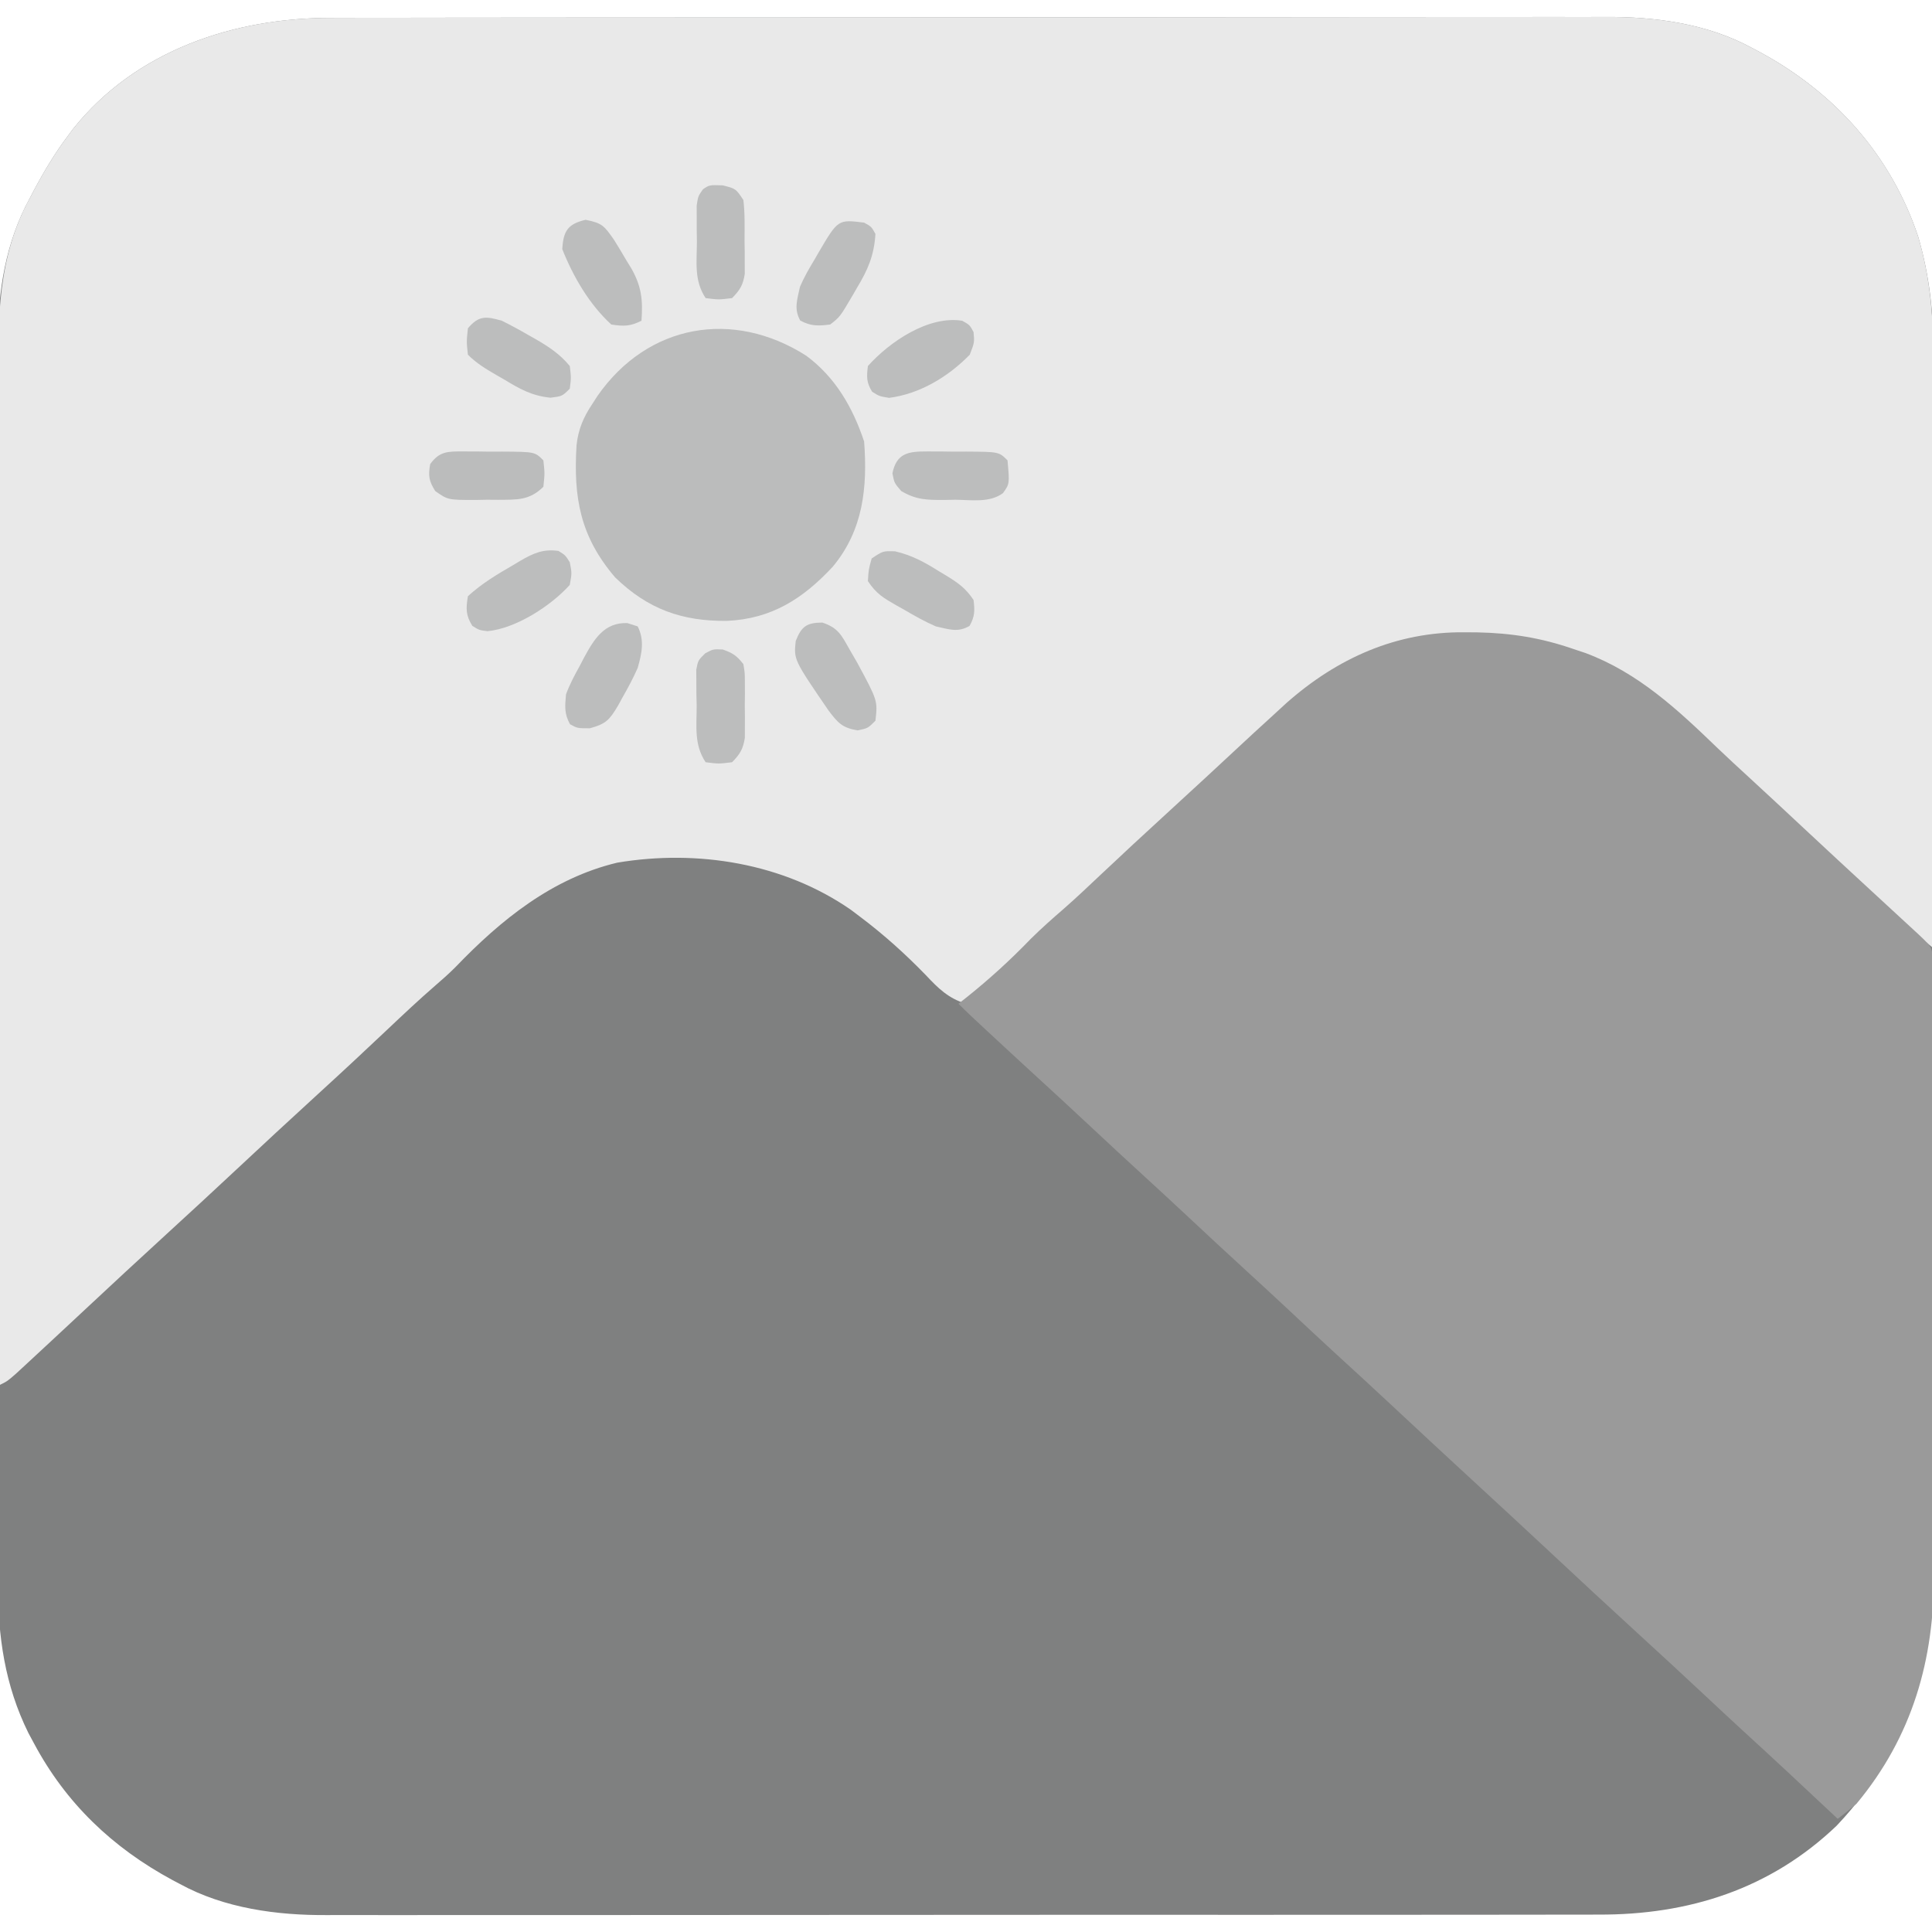
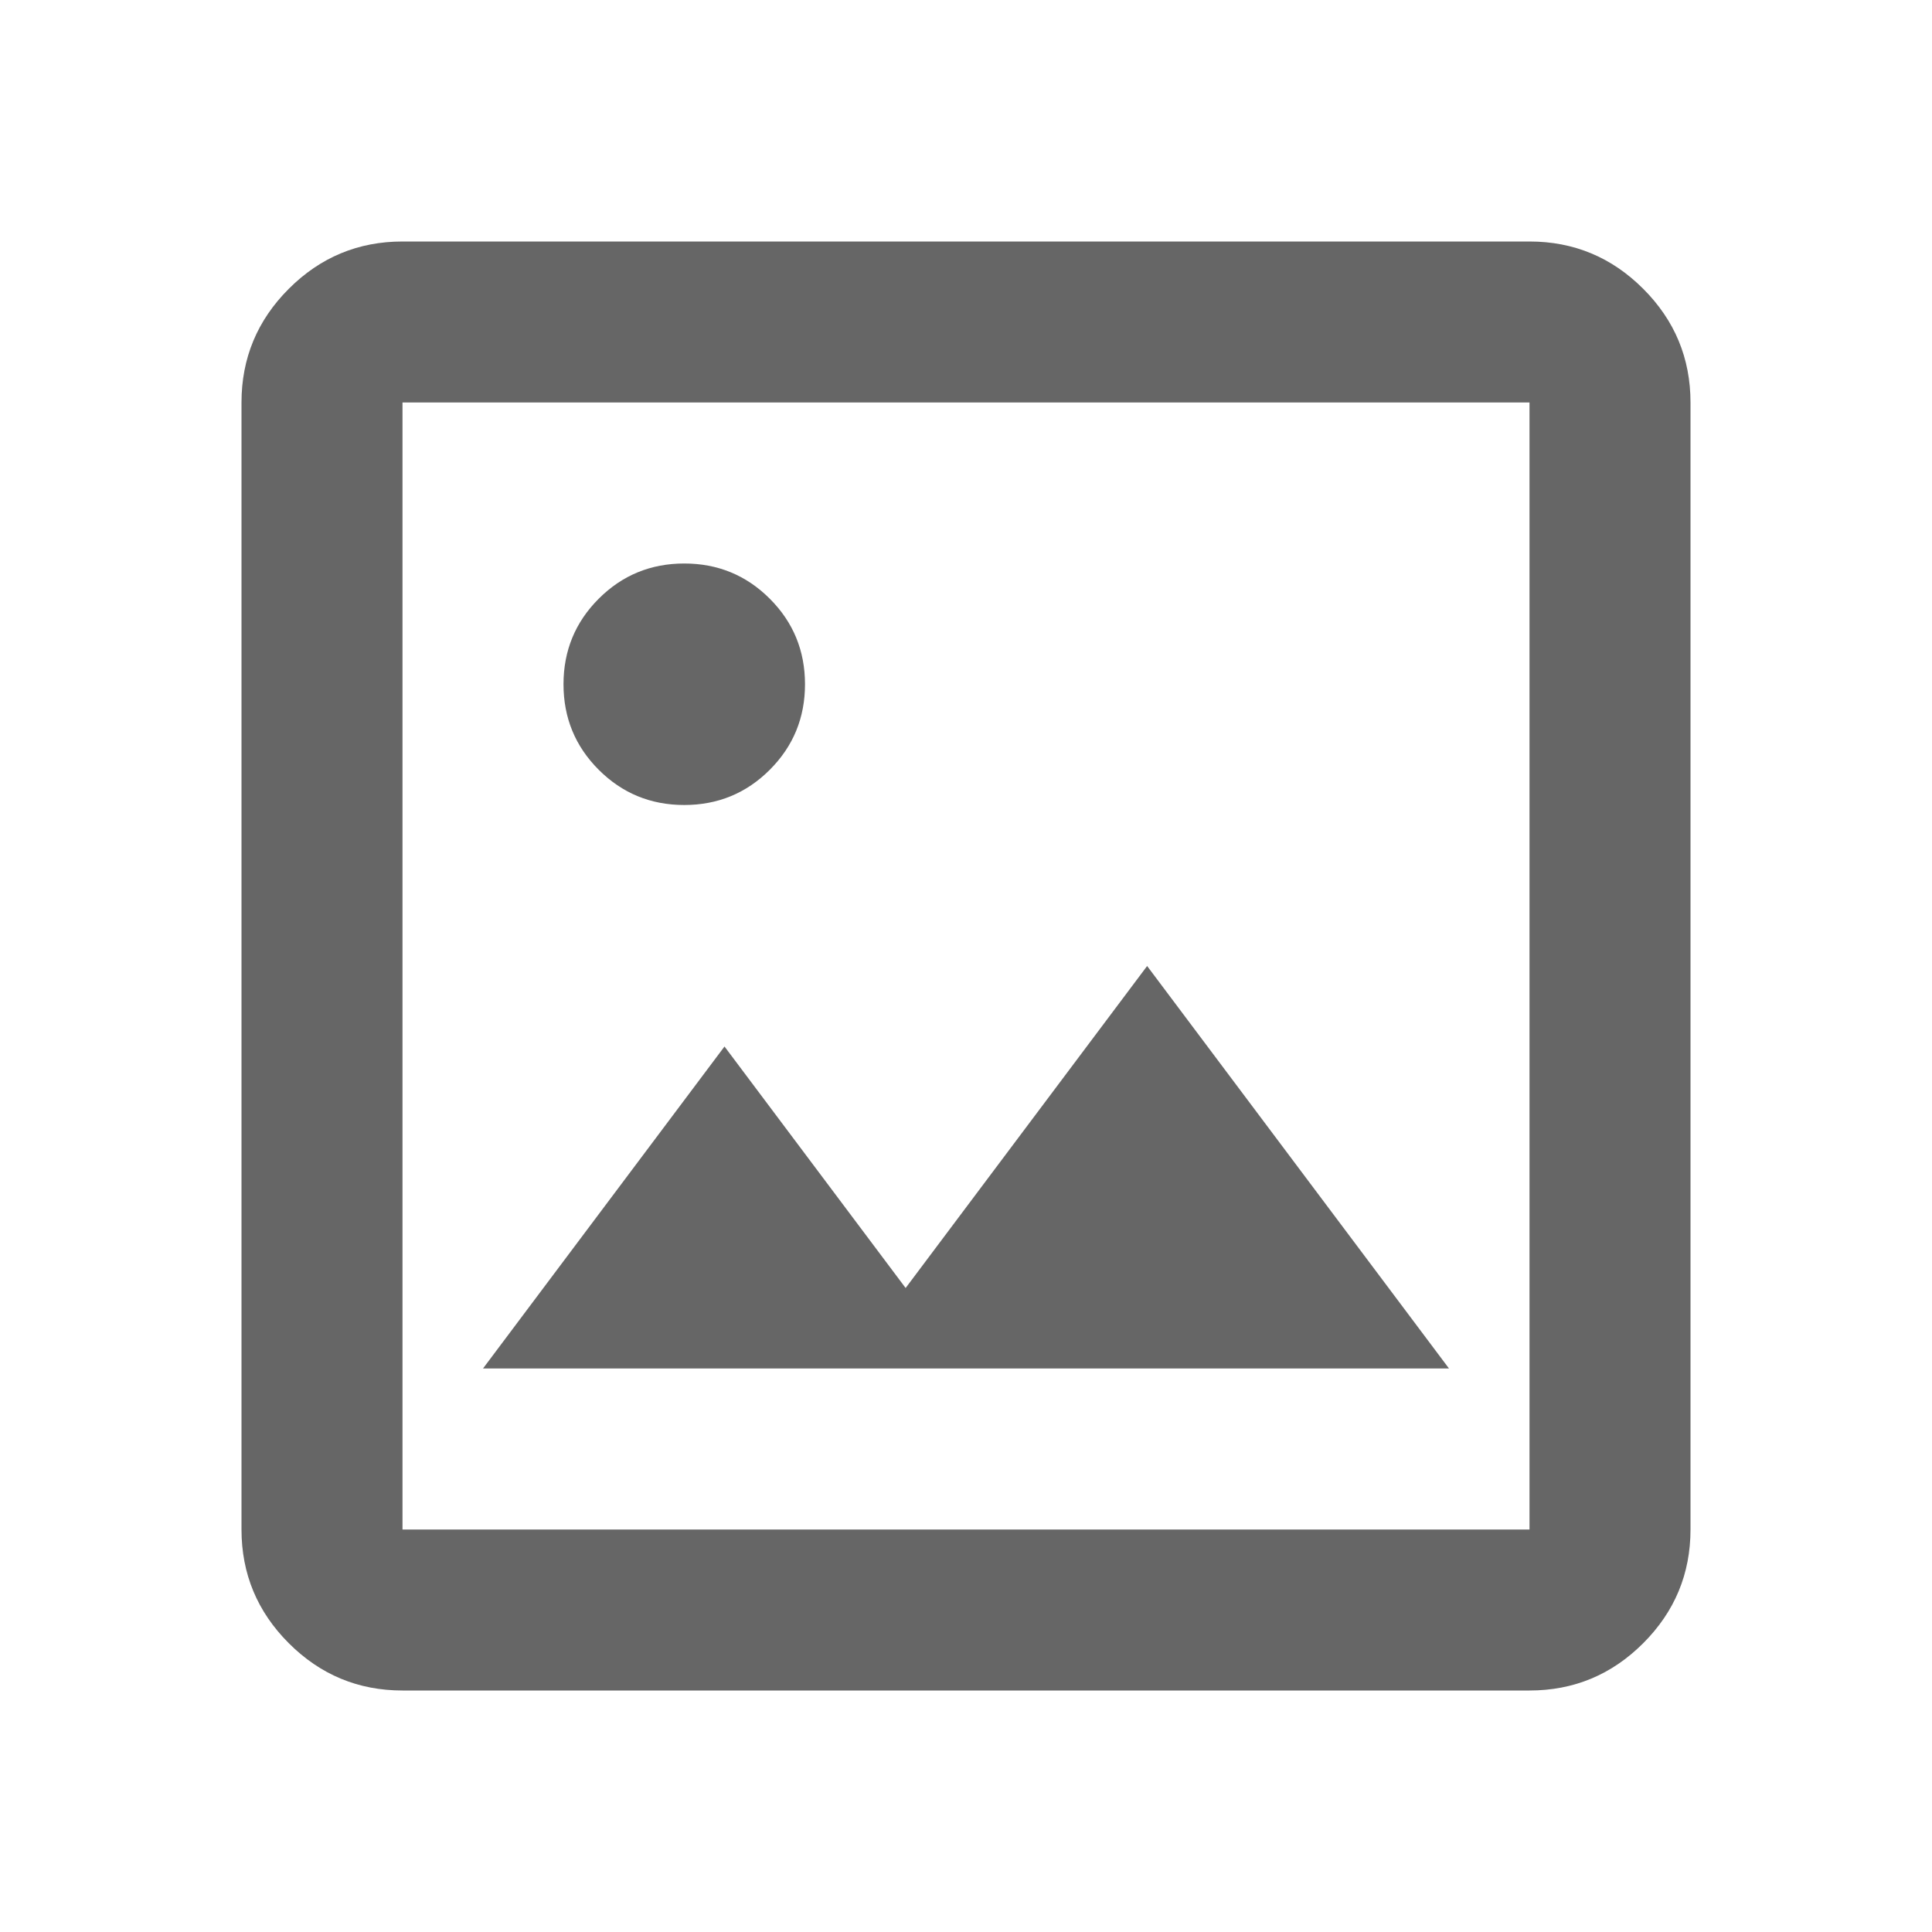
- <svg xmlns="http://www.w3.org/2000/svg" version="1.1" width="512" height="512">
-   <path d="M0 0 C1.506 -0.004 3.012 -0.008 4.519 -0.014 C8.636 -0.026 12.754 -0.026 16.871 -0.023 C21.321 -0.023 25.77 -0.034 30.219 -0.043 C38.929 -0.06 47.639 -0.066 56.349 -0.067 C63.434 -0.068 70.518 -0.072 77.603 -0.078 C97.711 -0.096 117.819 -0.105 137.928 -0.103 C139.552 -0.103 139.552 -0.103 141.21 -0.103 C142.294 -0.103 143.379 -0.103 144.496 -0.103 C162.06 -0.102 179.624 -0.121 197.188 -0.149 C215.244 -0.178 233.301 -0.192 251.358 -0.19 C261.487 -0.19 271.615 -0.195 281.744 -0.217 C290.369 -0.235 298.995 -0.239 307.621 -0.226 C312.016 -0.219 316.411 -0.219 320.806 -0.236 C324.841 -0.252 328.876 -0.249 332.911 -0.232 C334.359 -0.229 335.807 -0.232 337.255 -0.243 C350.547 -0.34 364.566 1.521 376.392 8.017 C377.047 8.362 377.701 8.708 378.375 9.063 C398.315 19.842 413.176 36.457 420.359 58.003 C423.397 68.452 424.456 78.433 424.405 89.276 C424.409 90.736 424.414 92.196 424.421 93.656 C424.435 97.628 424.431 101.6 424.424 105.571 C424.419 109.871 424.432 114.17 424.442 118.469 C424.459 126.877 424.46 135.284 424.455 143.691 C424.451 150.53 424.452 157.368 424.457 164.206 C424.458 165.182 424.459 166.158 424.46 167.163 C424.461 169.145 424.463 171.128 424.464 173.11 C424.478 191.675 424.473 210.24 424.461 228.805 C424.451 245.761 424.464 262.717 424.488 279.673 C424.513 297.115 424.522 314.557 424.515 332 C424.512 341.779 424.514 351.559 424.532 361.339 C424.546 369.664 424.547 377.99 424.53 386.315 C424.521 390.556 424.519 394.797 424.534 399.038 C424.639 430.064 420.906 455.669 398.767 479.08 C381.205 495.876 359.581 502.765 335.553 502.655 C334.043 502.659 332.534 502.665 331.024 502.671 C326.916 502.686 322.807 502.682 318.699 502.674 C314.252 502.67 309.805 502.682 305.359 502.692 C296.663 502.709 287.967 502.71 279.271 502.705 C272.198 502.701 265.125 502.702 258.052 502.708 C257.043 502.709 256.034 502.709 254.995 502.71 C252.944 502.712 250.894 502.713 248.844 502.715 C229.644 502.728 210.444 502.723 191.243 502.712 C173.706 502.702 156.168 502.715 138.63 502.738 C120.591 502.763 102.552 502.772 84.513 502.766 C74.398 502.762 64.283 502.764 54.168 502.782 C45.557 502.797 36.946 502.797 28.335 502.78 C23.948 502.771 19.562 502.769 15.175 502.785 C11.147 502.799 7.12 502.794 3.092 502.774 C1.647 502.771 0.201 502.773 -1.244 502.784 C-14.525 502.874 -28.542 501.009 -40.358 494.517 C-41.013 494.172 -41.668 493.826 -42.343 493.47 C-58.191 484.897 -70.509 473.149 -78.983 457.267 C-79.704 455.929 -79.704 455.929 -80.44 454.564 C-86.691 441.949 -88.588 428.796 -88.491 414.86 C-88.495 413.381 -88.502 411.902 -88.51 410.423 C-88.526 406.408 -88.518 402.393 -88.506 398.379 C-88.497 394.029 -88.511 389.68 -88.522 385.331 C-88.539 376.831 -88.536 368.331 -88.524 359.831 C-88.515 352.917 -88.514 346.004 -88.518 339.091 C-88.519 338.104 -88.519 337.118 -88.52 336.101 C-88.521 334.096 -88.523 332.091 -88.524 330.086 C-88.535 311.317 -88.522 292.549 -88.501 273.781 C-88.483 257.704 -88.486 241.627 -88.504 225.55 C-88.526 206.845 -88.534 188.141 -88.522 169.436 C-88.521 167.438 -88.519 165.441 -88.518 163.444 C-88.517 161.97 -88.517 161.97 -88.516 160.466 C-88.513 153.567 -88.519 146.669 -88.528 139.77 C-88.539 131.354 -88.536 122.938 -88.515 114.522 C-88.505 110.235 -88.5 105.947 -88.514 101.66 C-88.526 97.724 -88.519 93.789 -88.498 89.853 C-88.493 88.441 -88.495 87.027 -88.505 85.615 C-88.589 72.515 -86.464 59.449 -80.108 47.83 C-79.761 47.169 -79.415 46.508 -79.058 45.826 C-76.354 40.75 -73.448 35.865 -69.983 31.267 C-69.549 30.681 -69.114 30.094 -68.667 29.49 C-51.991 8.539 -25.816 -0.061 0 0 Z " fill="#7F8080" transform="translate(87.98293,4.732574)" />
-   <path d="M0 0 C1.506 -0.004 3.012 -0.008 4.519 -0.014 C8.636 -0.026 12.754 -0.026 16.871 -0.023 C21.321 -0.023 25.77 -0.034 30.219 -0.043 C38.929 -0.06 47.639 -0.066 56.349 -0.067 C63.434 -0.068 70.518 -0.072 77.603 -0.078 C97.711 -0.096 117.819 -0.105 137.928 -0.103 C139.552 -0.103 139.552 -0.103 141.21 -0.103 C142.294 -0.103 143.379 -0.103 144.496 -0.103 C162.06 -0.102 179.624 -0.121 197.188 -0.149 C215.244 -0.178 233.301 -0.192 251.358 -0.19 C261.487 -0.19 271.615 -0.195 281.744 -0.217 C290.369 -0.235 298.995 -0.239 307.621 -0.226 C312.016 -0.219 316.411 -0.219 320.806 -0.236 C324.841 -0.252 328.876 -0.249 332.911 -0.232 C334.359 -0.229 335.807 -0.232 337.255 -0.243 C350.547 -0.34 364.566 1.521 376.392 8.017 C377.047 8.362 377.701 8.708 378.375 9.063 C398.297 19.832 413.211 36.462 420.359 58.012 C423.684 69.4 424.441 79.889 424.358 91.646 C424.357 93.342 424.357 95.039 424.359 96.736 C424.36 101.297 424.342 105.858 424.321 110.419 C424.302 115.202 424.301 119.985 424.297 124.768 C424.288 133.806 424.263 142.844 424.233 151.881 C424.199 162.179 424.183 172.477 424.168 182.774 C424.137 203.939 424.084 225.103 424.017 246.267 C422.909 245.321 421.802 244.375 420.695 243.428 C420.079 242.901 419.462 242.374 418.827 241.831 C416.303 239.65 413.845 237.402 411.392 235.142 C410.883 234.674 410.373 234.205 409.848 233.722 C408.776 232.734 407.703 231.746 406.632 230.757 C405.049 229.297 403.465 227.839 401.88 226.381 C396.072 221.032 390.286 215.659 384.517 210.267 C378.718 204.849 372.91 199.44 367.06 194.076 C365.101 192.277 363.174 190.458 361.255 188.615 C341.927 170.303 320.591 163.434 294.185 163.889 C286.443 164.217 280.069 165.97 273.017 169.267 C272.063 169.69 271.109 170.113 270.126 170.549 C260.042 175.505 251.463 183.498 243.736 191.547 C241.989 193.295 240.175 194.907 238.302 196.517 C234.195 200.087 230.221 203.78 226.267 207.517 C220.529 212.92 214.758 218.28 208.939 223.596 C205.811 226.456 202.693 229.329 199.58 232.205 C199.04 232.703 198.5 233.202 197.944 233.715 C196.302 235.232 194.659 236.75 193.017 238.267 C184.7 245.952 176.37 253.622 168.017 261.267 C163.352 259.851 160.642 257.172 157.392 253.705 C151.94 248.088 146.282 242.982 140.017 238.267 C139.204 237.653 138.39 237.038 137.552 236.404 C119.694 223.994 96.857 220.32 75.599 223.881 C58.373 228.001 44.774 239.01 32.733 251.55 C30.998 253.287 29.196 254.887 27.333 256.486 C23.037 260.22 18.895 264.099 14.767 268.017 C8.853 273.607 2.906 279.152 -3.104 284.639 C-10.966 291.817 -18.768 299.06 -26.545 306.33 C-32.013 311.441 -37.511 316.517 -43.034 321.568 C-50.912 328.778 -58.744 336.037 -66.545 343.33 C-71.286 347.757 -76.029 352.181 -80.795 356.58 C-81.751 357.463 -82.706 358.346 -83.69 359.256 C-85.983 361.267 -85.983 361.267 -87.983 362.267 C-88.075 325.596 -88.145 288.924 -88.187 252.252 C-88.192 247.916 -88.197 243.581 -88.203 239.245 C-88.204 238.382 -88.205 237.519 -88.206 236.63 C-88.223 222.679 -88.255 208.729 -88.292 194.778 C-88.329 180.45 -88.351 166.121 -88.359 151.792 C-88.365 142.96 -88.382 134.128 -88.415 125.296 C-88.436 119.229 -88.442 113.162 -88.437 107.094 C-88.434 103.601 -88.438 100.107 -88.46 96.614 C-88.55 79.471 -88.553 63.268 -80.108 47.83 C-79.761 47.169 -79.415 46.508 -79.058 45.826 C-76.354 40.75 -73.448 35.865 -69.983 31.267 C-69.549 30.681 -69.114 30.094 -68.667 29.49 C-51.991 8.539 -25.816 -0.061 0 0 Z " fill="#E9E9E9" transform="translate(87.98293,4.732574)" />
-   <path d="M0 0 C1.645 0.01 1.645 0.01 3.323 0.021 C12.396 0.199 20.294 1.467 28.875 4.438 C29.924 4.788 30.974 5.139 32.055 5.5 C46.068 10.741 56.485 20.507 67.062 30.702 C69.797 33.32 72.585 35.879 75.375 38.438 C80.06 42.751 84.722 47.089 89.375 51.438 C95.637 57.29 101.925 63.114 108.229 68.921 C111.196 71.655 114.161 74.39 117.125 77.125 C117.687 77.643 118.248 78.16 118.827 78.694 C123.871 83.347 123.871 83.347 124.009 86.355 C124.016 88.334 124.016 88.334 124.022 90.353 C124.026 91.085 124.03 91.817 124.033 92.571 C124.044 95.044 124.048 97.516 124.052 99.988 C124.058 101.754 124.065 103.52 124.072 105.285 C124.093 111.107 124.103 116.928 124.113 122.75 C124.117 124.756 124.121 126.762 124.126 128.768 C124.145 138.204 124.159 147.64 124.167 157.076 C124.177 167.946 124.203 178.814 124.244 189.683 C124.274 198.094 124.289 206.504 124.292 214.915 C124.294 219.932 124.303 224.948 124.328 229.965 C124.352 234.699 124.356 239.433 124.346 244.168 C124.345 245.893 124.351 247.617 124.365 249.342 C124.538 272.171 118.674 292.66 103.875 310.438 C102.252 311.824 100.598 313.178 98.875 314.438 C98.453 314.041 98.031 313.644 97.597 313.235 C89.751 305.859 81.886 298.508 73.934 291.246 C70.39 288.002 66.883 284.719 63.375 281.438 C57.887 276.305 52.369 271.208 46.824 266.137 C38.325 258.358 29.883 250.52 21.466 242.654 C15.294 236.888 9.087 231.16 2.875 225.438 C-4.645 218.511 -12.141 211.561 -19.609 204.579 C-24.388 200.115 -29.204 195.693 -34.031 191.281 C-38.235 187.428 -42.394 183.525 -46.559 179.629 C-50.395 176.044 -54.249 172.48 -58.125 168.938 C-63.304 164.204 -68.435 159.422 -73.559 154.629 C-77.395 151.044 -81.249 147.48 -85.125 143.938 C-89.652 139.8 -94.146 135.627 -98.625 131.438 C-104.073 126.342 -109.553 121.284 -115.059 116.25 C-118.637 112.974 -122.194 109.675 -125.75 106.375 C-126.657 105.534 -126.657 105.534 -127.582 104.676 C-129.792 102.623 -131.992 100.57 -134.125 98.438 C-133.459 97.915 -132.792 97.393 -132.105 96.855 C-125.957 91.945 -120.391 86.872 -114.926 81.211 C-112.114 78.427 -109.192 75.846 -106.202 73.258 C-102.848 70.318 -99.616 67.251 -96.375 64.188 C-90.637 58.785 -84.866 53.425 -79.047 48.109 C-75.919 45.249 -72.802 42.376 -69.688 39.5 C-69.148 39.002 -68.608 38.505 -68.052 37.992 C-65.305 35.458 -62.565 32.917 -59.836 30.363 C-57.138 27.843 -54.423 25.343 -51.689 22.86 C-50.188 21.495 -48.695 20.119 -47.203 18.742 C-33.743 6.846 -18.056 -0.174 0 0 Z " fill="#9A9A9A" transform="translate(388.125,167.5625)" />
-   <path d="M0 0 C7.716 5.728 12.313 13.699 15.32 22.723 C16.238 34.869 15.097 46.21 7 55.918 C-0.889 64.394 -9.232 69.749 -21.08 70.264 C-32.972 70.379 -42.026 67.136 -50.68 58.723 C-59.933 47.87 -61.734 37.631 -60.891 23.735 C-60.445 19.486 -59.038 16.235 -56.68 12.723 C-56.232 12.03 -55.785 11.338 -55.324 10.625 C-42.046 -8.42 -19.439 -12.401 0 0 Z " fill="#BBBCBC" transform="translate(213.6797,94.27734)" />
-   <path d="M0 0 C4.228 1.391 5.096 3.373 7.262 7.199 C8.242 8.891 8.242 8.891 9.242 10.617 C14.679 20.691 14.679 20.691 14.074 26.012 C12.074 28.012 12.074 28.012 9.324 28.574 C5.21 27.862 4.14 26.574 1.668 23.34 C-7.578 9.833 -7.578 9.833 -7.051 4.887 C-5.539 1.023 -4.163 0.017 0 0 Z " fill="#BCBDBD" transform="translate(217.9258,164.9883)" />
-   <path d="M0 0 C4.49 1.061 7.742 2.839 11.613 5.273 C12.28 5.673 12.947 6.073 13.635 6.484 C16.767 8.406 18.737 9.803 20.801 12.898 C21.153 15.718 21.147 17.287 19.738 19.773 C16.597 21.597 14.287 20.653 10.801 19.898 C7.904 18.644 5.21 17.117 2.488 15.523 C1.773 15.124 1.059 14.724 0.322 14.312 C-3.11 12.346 -4.948 11.275 -7.199 7.898 C-7.012 4.836 -7.012 4.836 -6.199 1.898 C-3.199 -0.102 -3.199 -0.102 0 0 Z " fill="#BCBDBD" transform="translate(237.1992,146.1016)" />
-   <path d="M0 0 C2 1.125 2 1.125 3 3 C3.25 5.75 3.25 5.75 2 9 C-3.728 14.854 -11.199 19.378 -19.375 20.438 C-22 20 -22 20 -23.875 18.812 C-25.408 16.342 -25.349 14.871 -25 12 C-19.194 5.522 -8.917 -1.427 0 0 Z " fill="#BCBDBD" transform="translate(255,85)" />
-   <path d="M0 0 C0.907 0.289 1.815 0.578 2.75 0.875 C4.602 4.58 3.831 8.055 2.75 11.875 C1.536 14.641 0.123 17.254 -1.375 19.875 C-1.741 20.546 -2.107 21.217 -2.484 21.909 C-4.722 25.617 -5.581 26.693 -9.934 27.879 C-13.25 27.875 -13.25 27.875 -15.188 26.812 C-16.742 23.978 -16.535 22.098 -16.25 18.875 C-15.262 16.193 -13.947 13.746 -12.562 11.25 C-12.223 10.595 -11.883 9.94 -11.533 9.266 C-8.862 4.332 -6.141 -0.236 0 0 Z " fill="#BCBDBD" transform="translate(166.25,165.125)" />
-   <path d="M0 0 C4.499 0.885 4.931 1.64 7.5 5.25 C8.635 7.065 9.74 8.898 10.812 10.75 C11.251 11.464 11.689 12.178 12.141 12.914 C14.845 17.694 15.202 21.291 14.812 26.75 C11.83 28.241 10.127 28.26 6.812 27.75 C0.98 22.414 -3.287 15.071 -6.188 7.75 C-5.873 2.995 -4.783 1.125 0 0 Z " fill="#BCBDBD" transform="translate(155.1875,58.25)" />
-   <path d="M0 0 C1.812 1.125 1.812 1.125 3 3 C3.562 5.875 3.562 5.875 3 9 C-2.029 14.603 -11.289 20.545 -18.789 21.27 C-21 21 -21 21 -22.812 19.875 C-24.598 17.055 -24.533 15.265 -24 12 C-20.379 8.67 -16.244 6.199 -12 3.75 C-11.095 3.205 -11.095 3.205 -10.172 2.648 C-6.655 0.615 -4.08 -0.571 0 0 Z " fill="#BCBDBD" transform="translate(148,146)" />
-   <path d="M0 0 C1.938 1.062 1.938 1.062 3 3 C2.657 8.676 0.991 12.504 -1.875 17.25 C-2.227 17.861 -2.579 18.472 -2.941 19.102 C-6.407 25.002 -6.407 25.002 -9 27 C-12.145 27.393 -14.133 27.476 -16.938 25.938 C-18.654 22.808 -17.722 20.424 -17 17 C-15.906 14.456 -14.555 12.118 -13.125 9.75 C-12.773 9.139 -12.421 8.528 -12.059 7.898 C-6.912 -0.864 -6.912 -0.864 0 0 Z " fill="#BCBDBD" transform="translate(229,59)" />
-   <path d="M0 0 C1.109 0.001 2.218 0.001 3.361 0.002 C5.099 0.026 5.099 0.026 6.871 0.051 C8.033 0.048 9.195 0.044 10.393 0.041 C19.042 0.096 19.042 0.096 21.309 2.363 C21.684 5.801 21.684 5.801 21.309 9.363 C17.621 13.026 14.277 12.779 9.332 12.822 C8.334 12.815 7.337 12.808 6.309 12.801 C4.812 12.831 4.812 12.831 3.285 12.861 C-3.989 12.856 -3.989 12.856 -7.352 10.496 C-9.022 7.838 -9.245 6.447 -8.691 3.363 C-6.24 -0.046 -4.046 -0.012 0 0 Z " fill="#BBBCBC" transform="translate(122.6914,119.6367)" />
-   <path d="M0 0 C2.421 1.212 4.731 2.45 7.062 3.812 C7.674 4.156 8.286 4.5 8.916 4.854 C12.415 6.87 15.425 8.868 18 12 C18.375 15.125 18.375 15.125 18 18 C16 20 16 20 12.895 20.398 C7.981 19.896 4.857 18.145 0.688 15.625 C-0.027 15.213 -0.742 14.8 -1.479 14.375 C-4.288 12.733 -6.689 11.311 -9 9 C-9.375 5.562 -9.375 5.562 -9 2 C-6.079 -1.462 -4.139 -1.185 0 0 Z " fill="#BCBDBD" transform="translate(133,85)" />
-   <path d="M0 0 C3.438 0.875 3.438 0.875 5.438 3.875 C5.872 7.506 5.762 11.158 5.75 14.812 C5.766 15.815 5.782 16.817 5.799 17.85 C5.799 18.816 5.8 19.782 5.801 20.777 C5.805 22.1 5.805 22.1 5.81 23.449 C5.357 26.4 4.535 27.766 2.438 29.875 C-1.125 30.312 -1.125 30.312 -4.562 29.875 C-7.677 25.203 -6.891 20.369 -6.875 14.875 C-6.891 13.769 -6.907 12.663 -6.924 11.523 C-6.924 10.464 -6.925 9.404 -6.926 8.312 C-6.929 7.342 -6.932 6.371 -6.935 5.371 C-6.562 2.875 -6.562 2.875 -5.262 1.027 C-3.562 -0.125 -3.562 -0.125 0 0 Z " fill="#BCBDBD" transform="translate(191.5625,49.125)" />
-   <path d="M0 0 C1.109 0.001 2.218 0.001 3.361 0.002 C5.099 0.026 5.099 0.026 6.871 0.051 C8.033 0.048 9.195 0.044 10.393 0.041 C19.042 0.096 19.042 0.096 21.309 2.363 C21.873 8.573 21.873 8.573 20.097 11.059 C16.499 13.683 11.722 12.831 7.434 12.801 C6.44 12.821 5.446 12.841 4.422 12.861 C-0.097 12.858 -2.905 12.827 -6.855 10.496 C-8.691 8.363 -8.691 8.363 -9.191 5.801 C-8.094 0.453 -5.021 -0.015 0 0 Z " fill="#BCBDBD" transform="translate(245.6914,119.6367)" />
-   <path d="M0 0 C2.677 0.961 3.7 1.653 5.438 3.875 C5.826 6.172 5.826 6.172 5.836 8.84 C5.84 9.805 5.844 10.77 5.848 11.764 C5.836 12.77 5.824 13.776 5.812 14.812 C5.824 15.815 5.836 16.817 5.848 17.85 C5.844 18.816 5.84 19.782 5.836 20.777 C5.833 21.659 5.829 22.541 5.826 23.449 C5.355 26.391 4.53 27.769 2.438 29.875 C-1.125 30.312 -1.125 30.312 -4.562 29.875 C-7.678 25.202 -6.931 20.371 -6.938 14.875 C-6.962 13.769 -6.986 12.663 -7.012 11.523 C-7.016 10.464 -7.019 9.404 -7.023 8.312 C-7.032 7.342 -7.04 6.371 -7.048 5.371 C-6.562 2.875 -6.562 2.875 -4.694 1.027 C-2.562 -0.125 -2.562 -0.125 0 0 Z " fill="#BCBDBD" transform="translate(191.5625,172.125)" />
+ <svg xmlns="http://www.w3.org/2000/svg" height="24px" viewBox="0 -960 960 960" width="24px" fill="#666666">
+   <path d="M200-120q-33 0-56.5-23.5T120-200v-560q0-33 23.5-56.5T200-840h560q33 0 56.5 23.5T840-760v560q0 33-23.5 56.5T760-120H200Zm0-80h560v-560H200v560Zm40-80h480L570-480 450-320l-90-120-120 160Zm-40 80v-560 560Zm140-360q25 0 42.5-17.5T400-620q0-25-17.5-42.5T340-680q-25 0-42.5 17.5T280-620q0 25 17.5 42.5T340-560Z" />
</svg>
